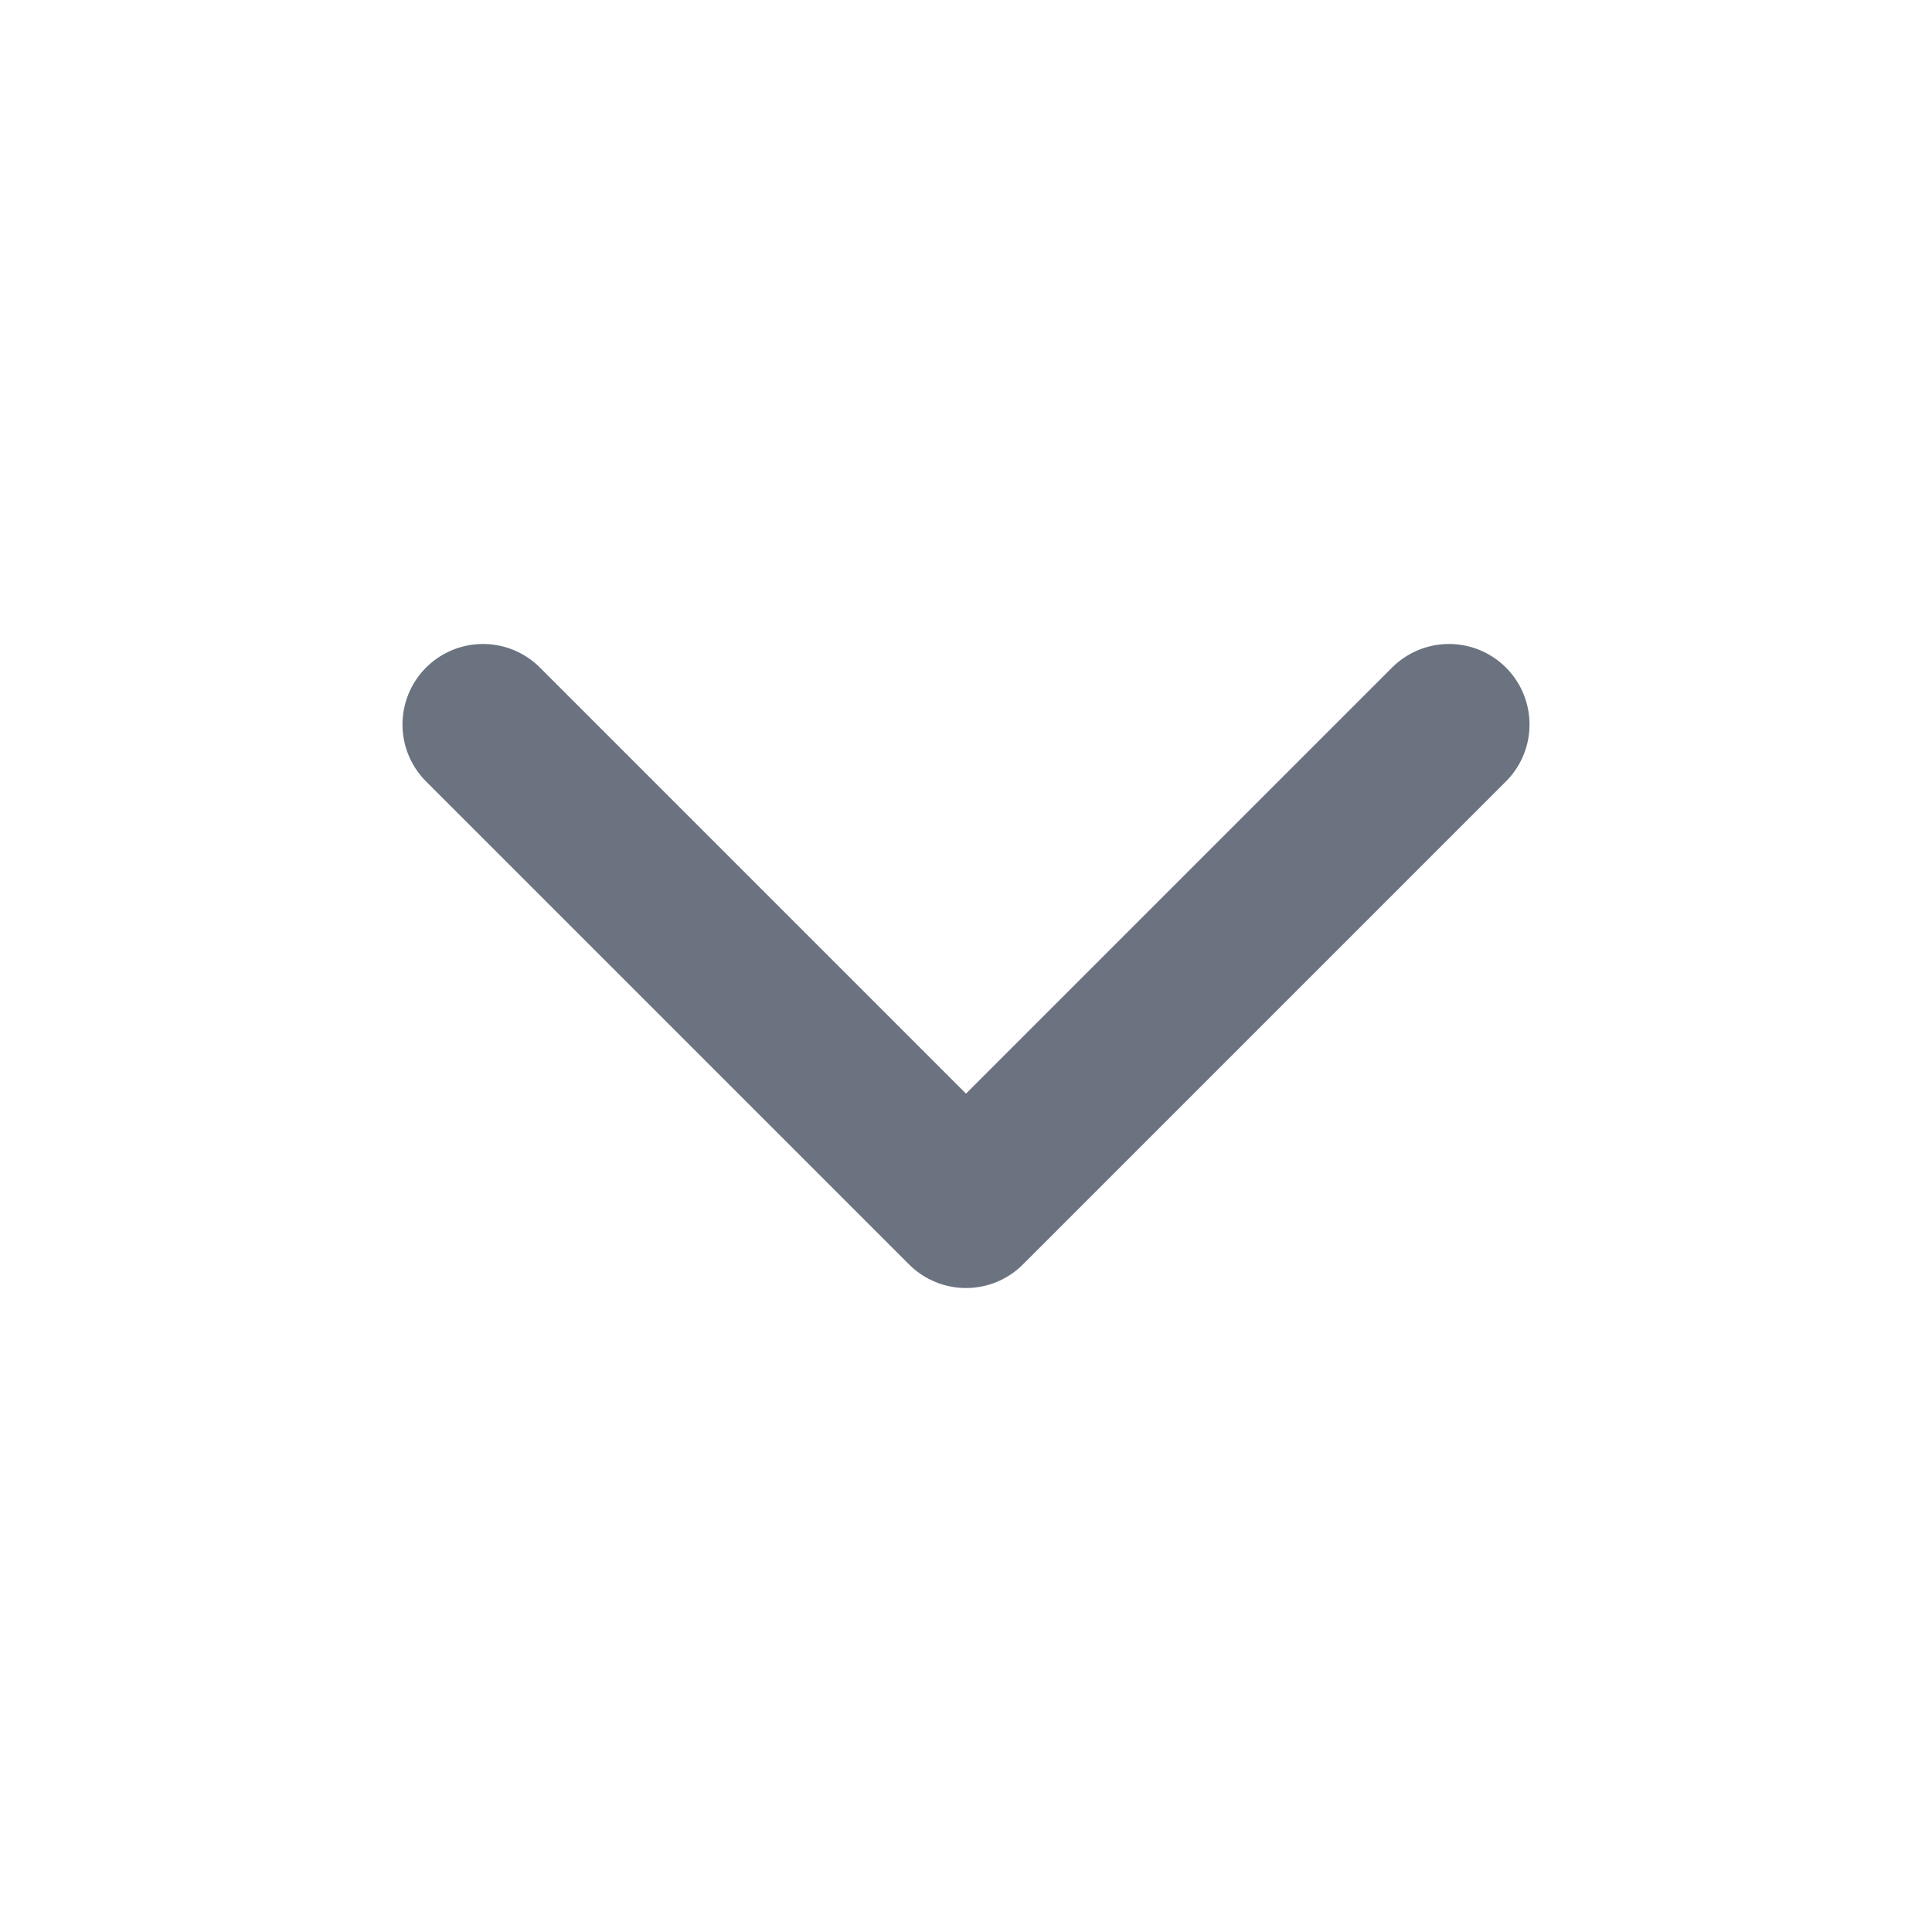
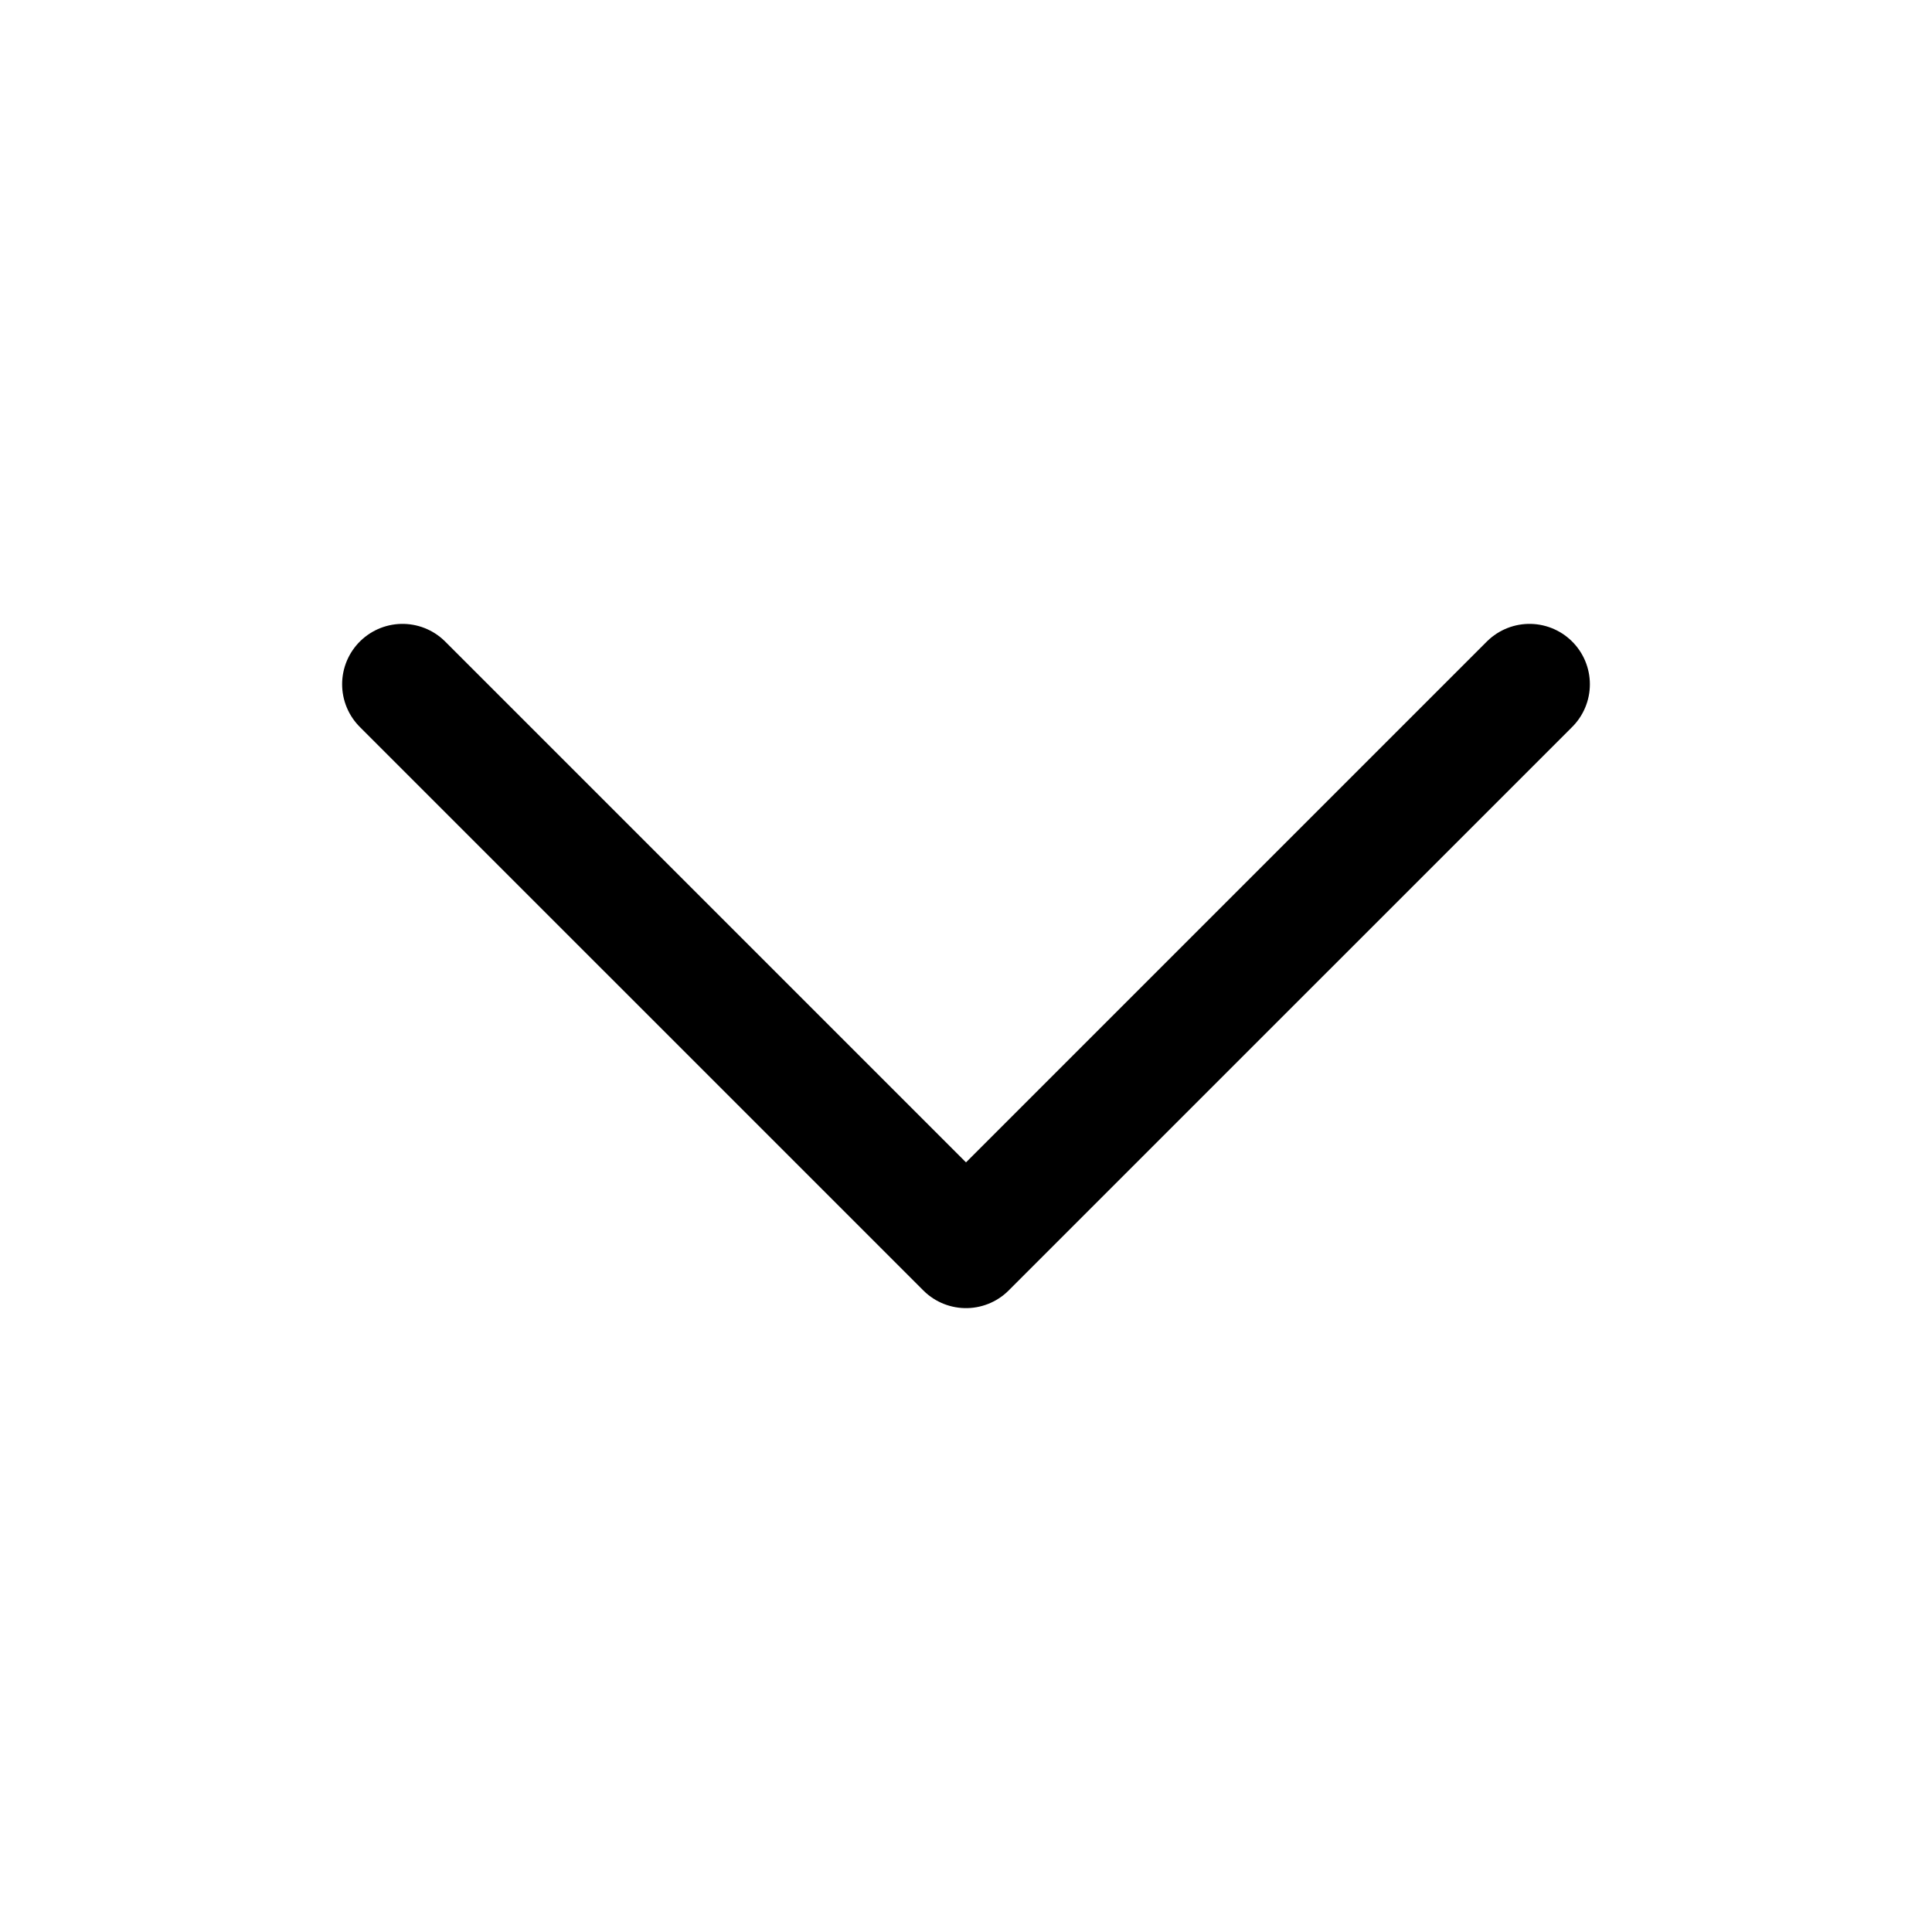
- <svg xmlns="http://www.w3.org/2000/svg" preserveAspectRatio="none" overflow="visible" style="display: block;" width="14" height="14" viewBox="0 0 14 14" fill="none">
-   <g id="Chevron">
-     <path id="Vector" d="M3.5 5.25L7 8.75L10.5 5.25" stroke="#6B7280" stroke-width="1.167" stroke-linecap="round" stroke-linejoin="round" />
-   </g>
+ <svg xmlns="http://www.w3.org/2000/svg" width="24" height="24" viewBox="0 0 24 24" fill="none">
+   <path d="M19 8.5L12 15.5L5 8.5" stroke="black" stroke-width="1.5" stroke-linecap="round" stroke-linejoin="round" />
</svg>
